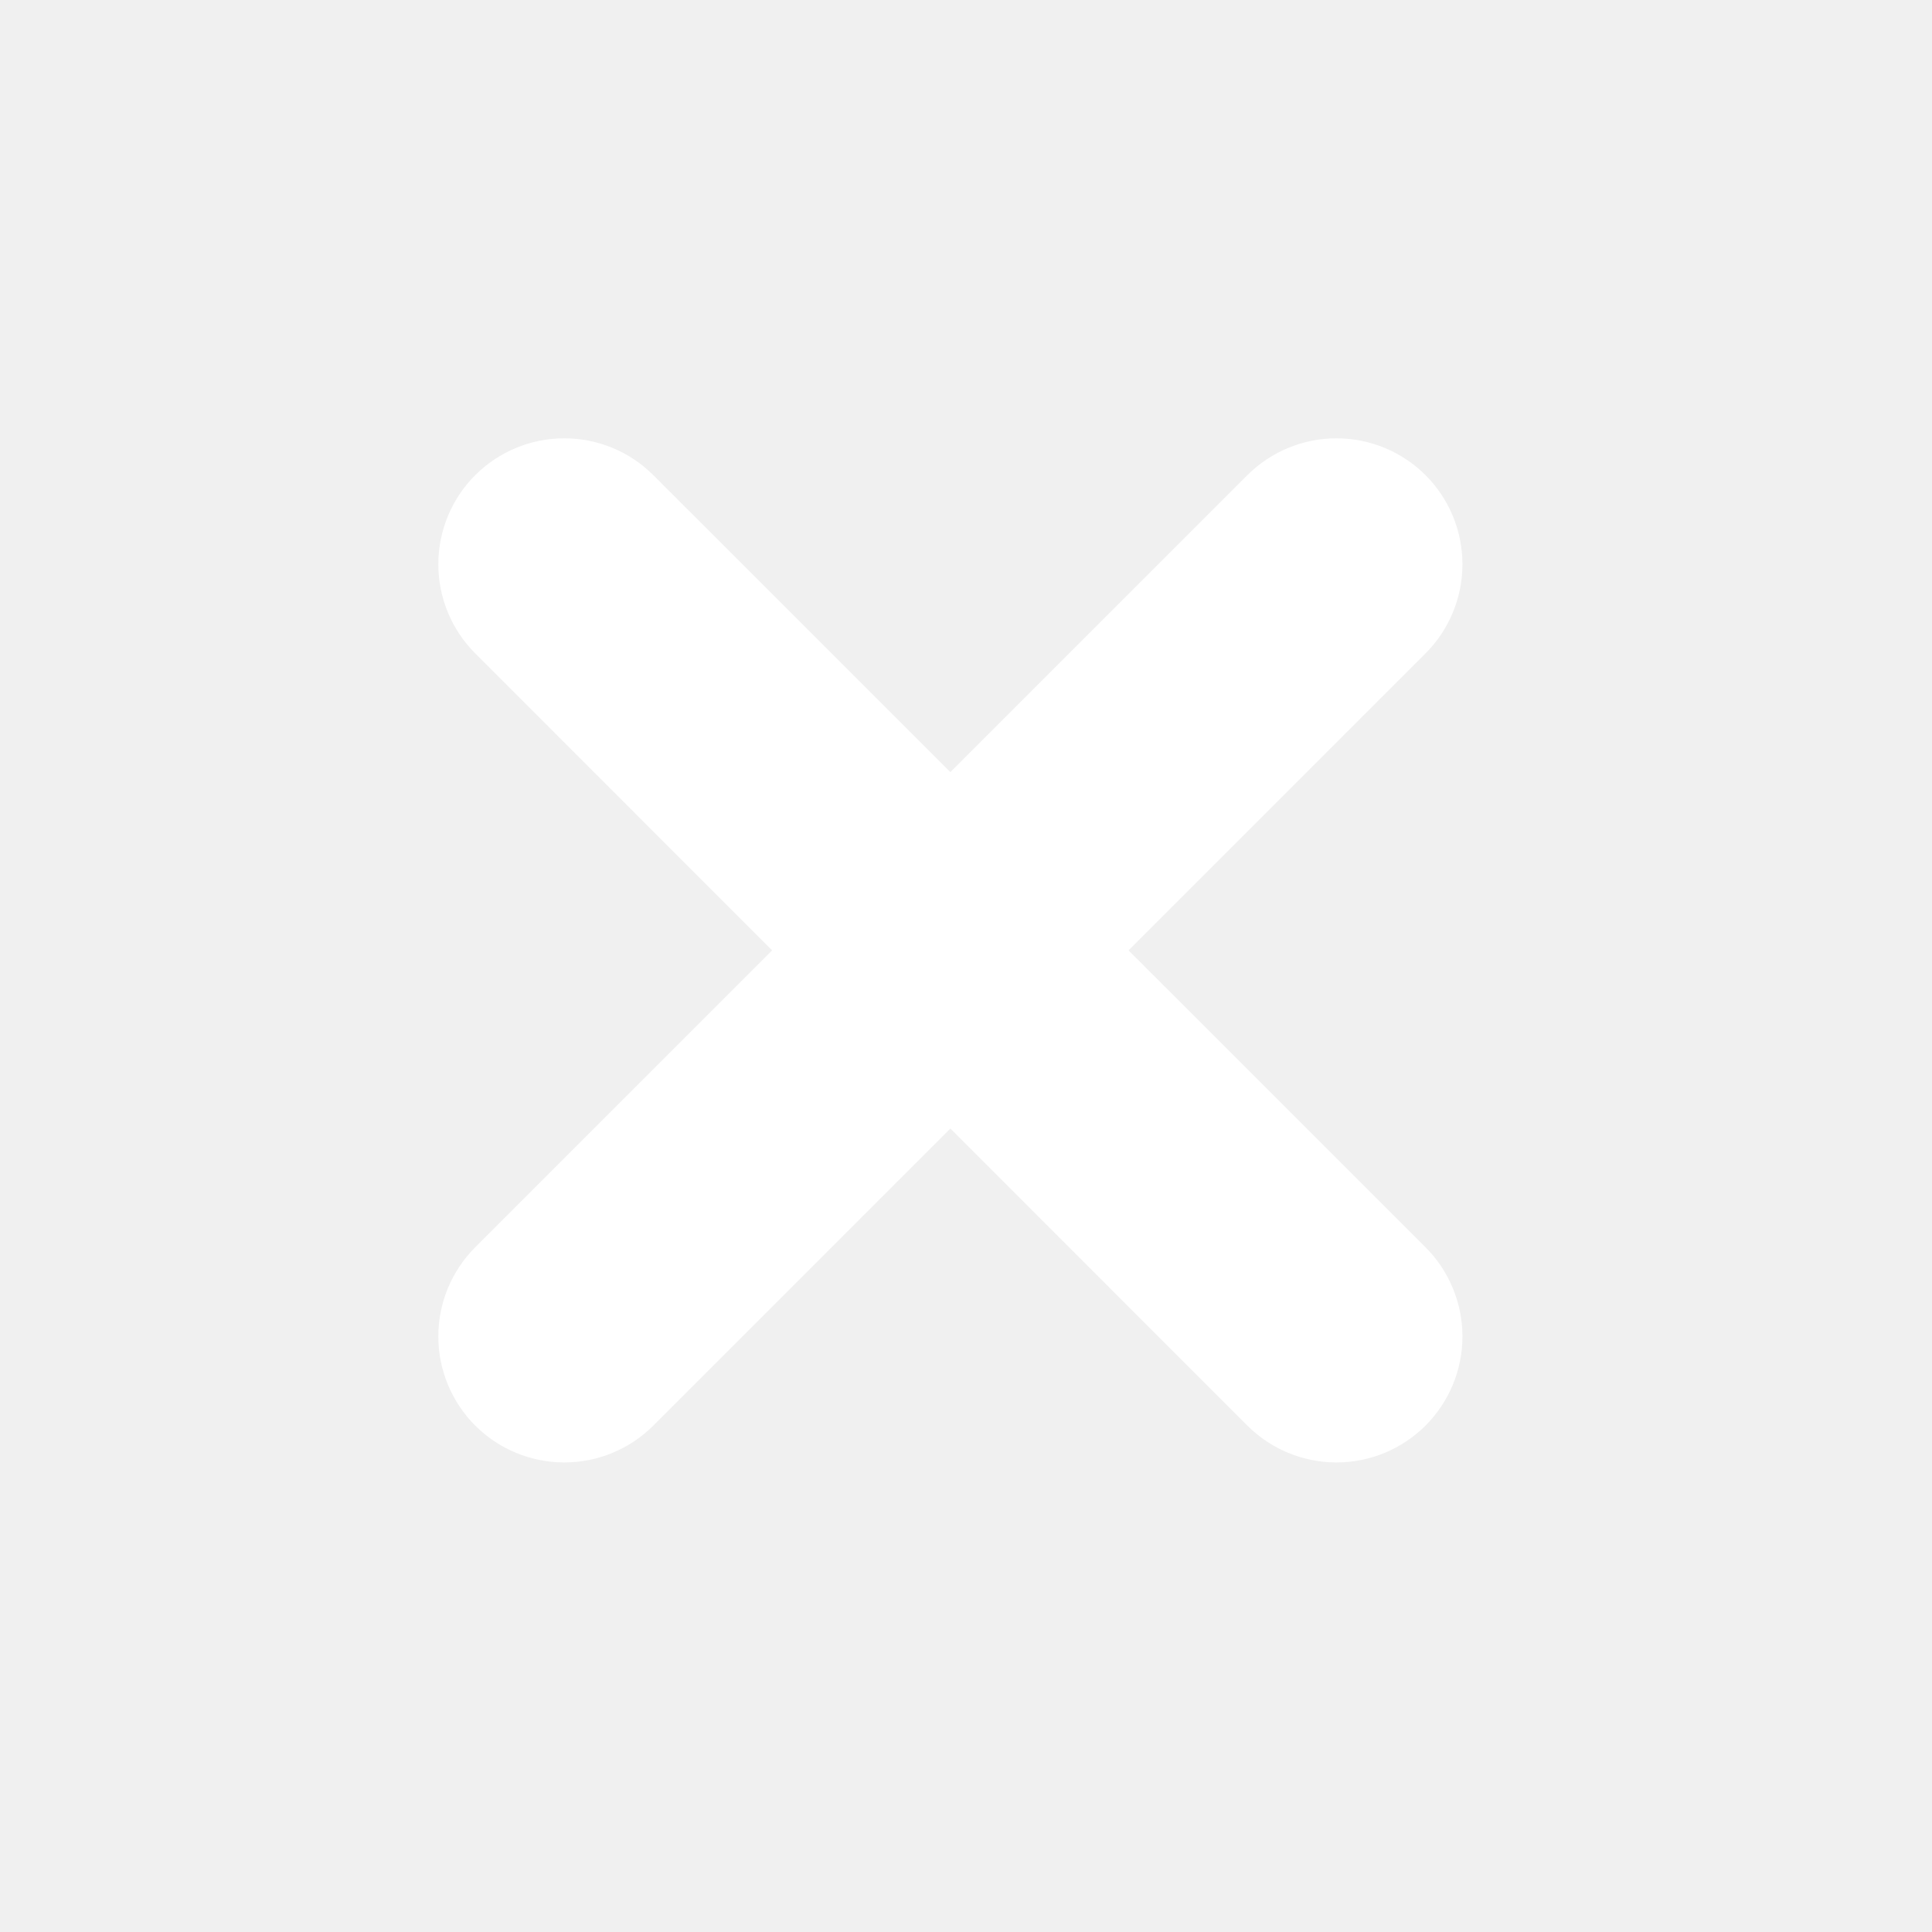
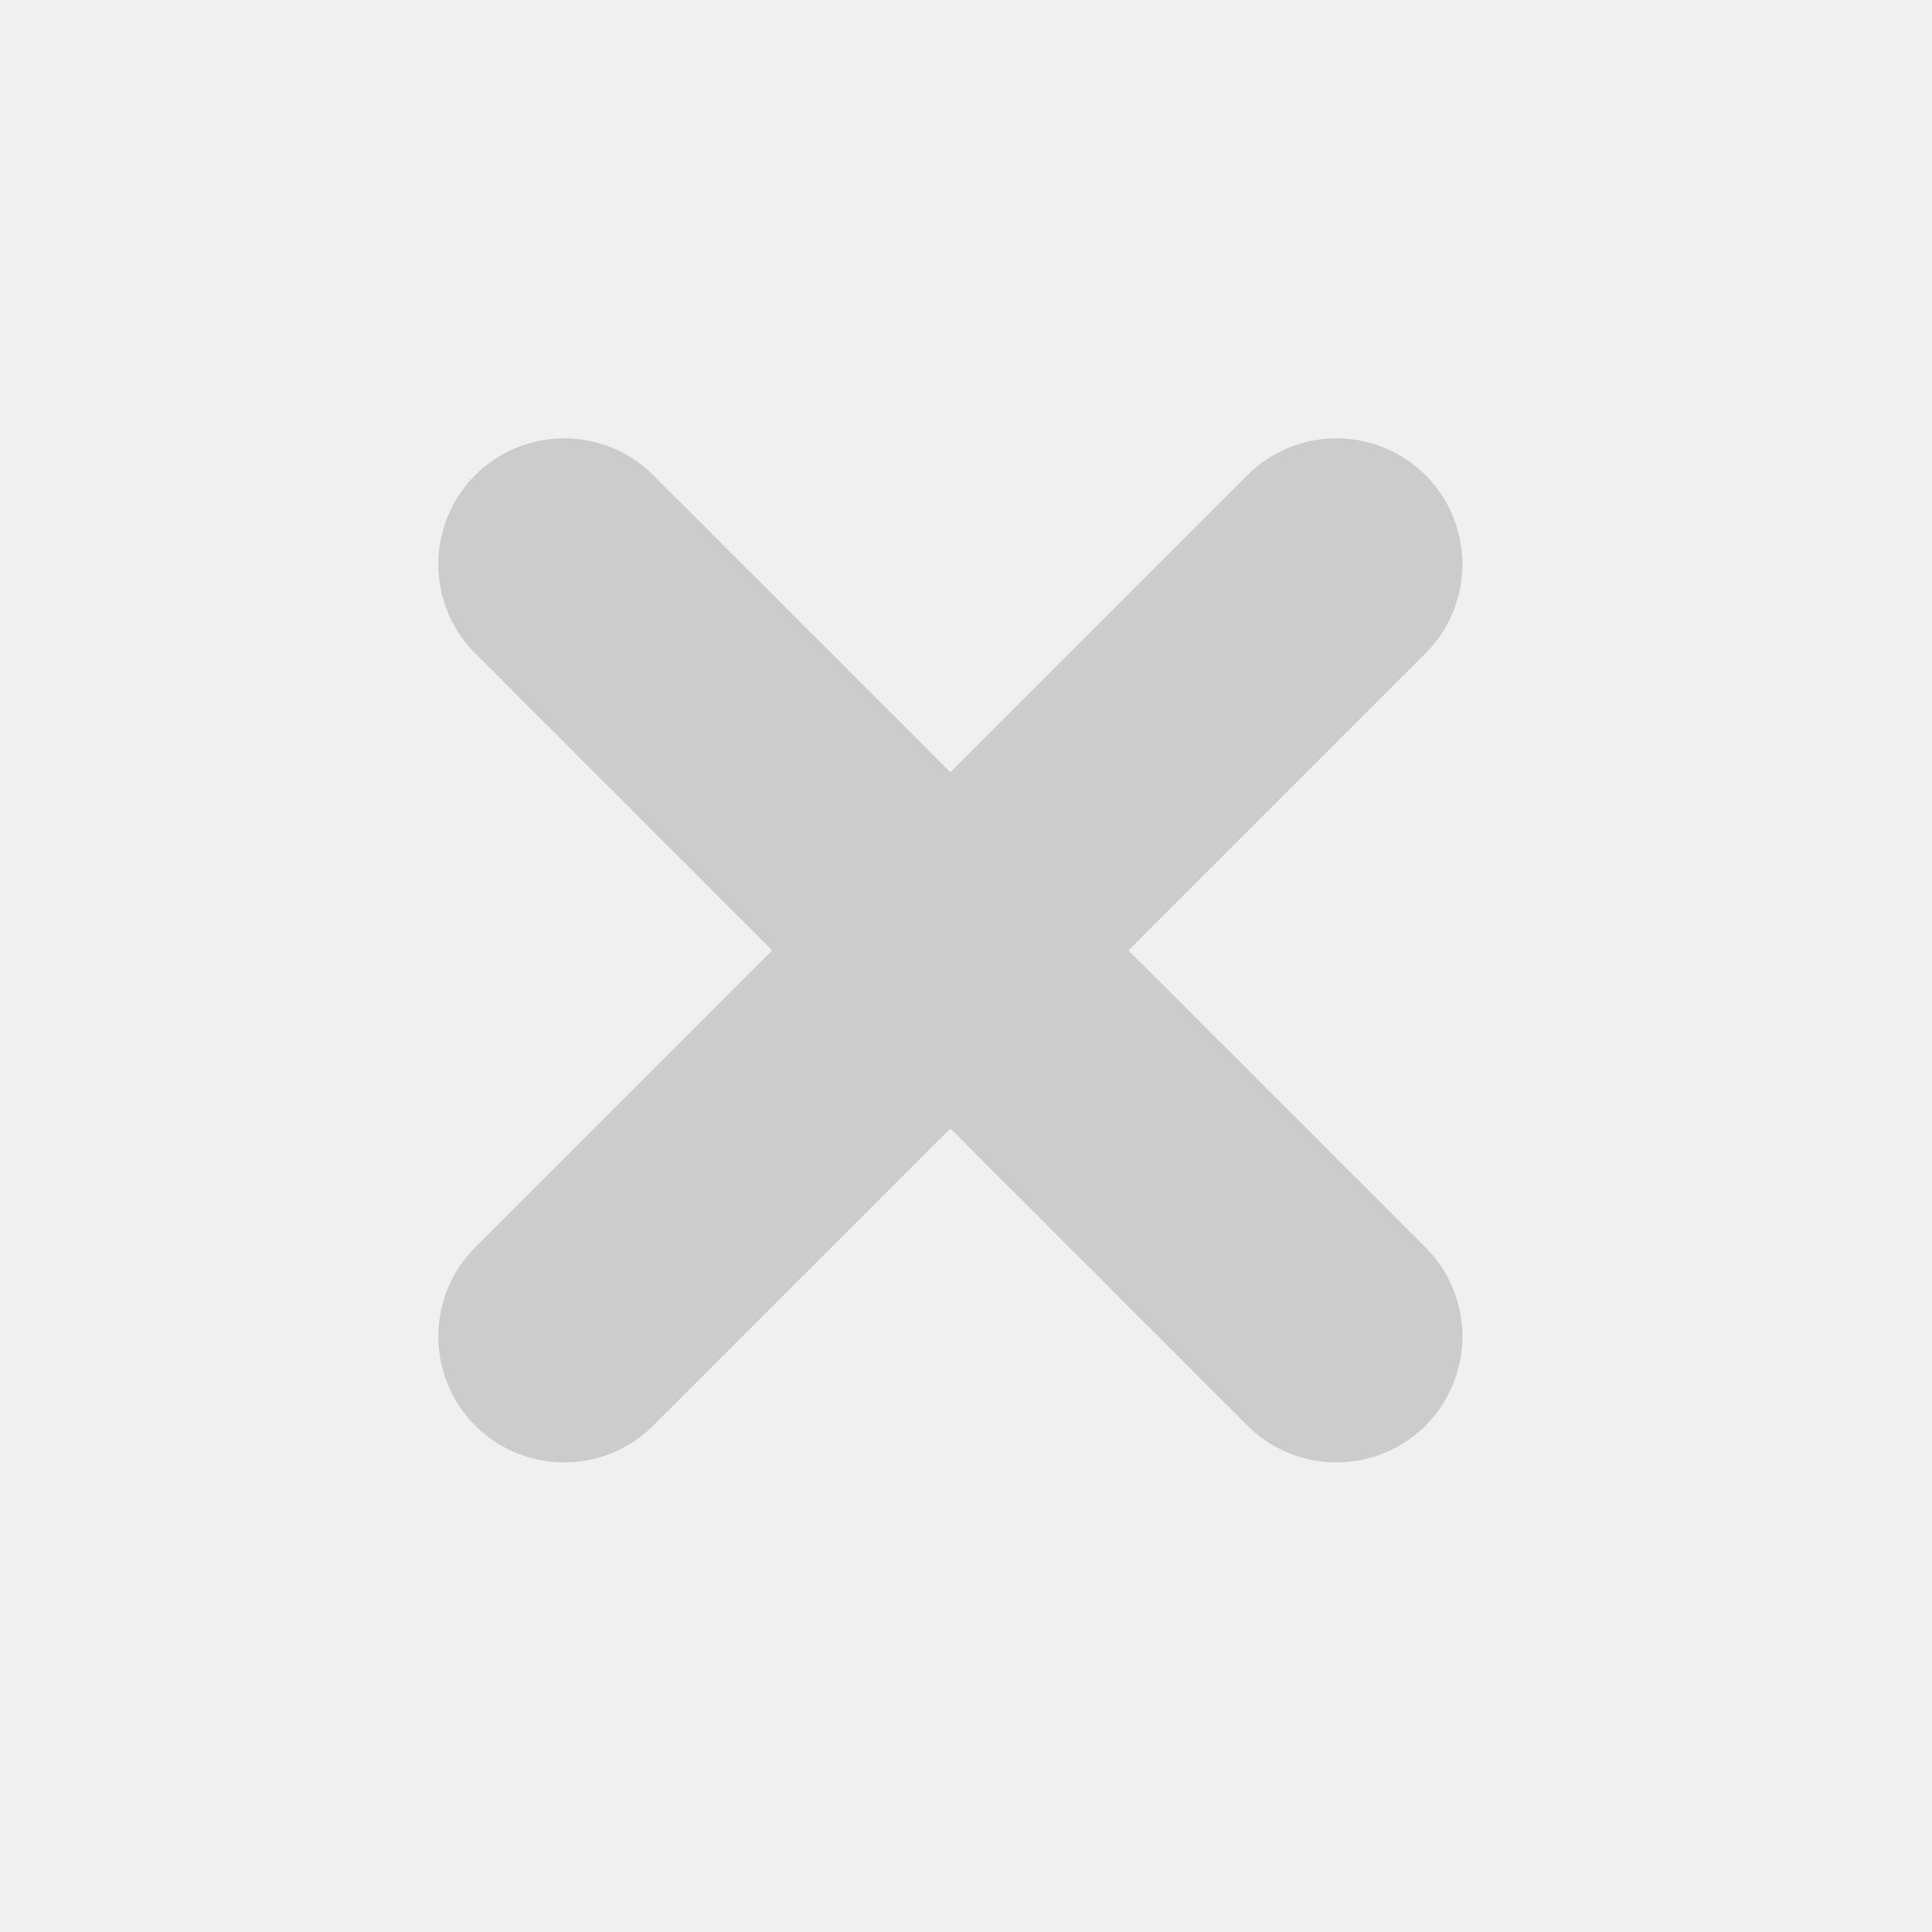
<svg xmlns="http://www.w3.org/2000/svg" width="23" height="23" viewBox="0 0 23 23" fill="none">
-   <path d="M5.657 14.849L9.192 11.314L5.657 7.778C5.376 7.497 5.218 7.115 5.218 6.718C5.218 6.32 5.376 5.938 5.657 5.657C5.938 5.376 6.32 5.218 6.718 5.218C7.115 5.218 7.497 5.376 7.778 5.657L11.314 9.192L14.849 5.657C15.131 5.376 15.512 5.218 15.91 5.218C16.308 5.218 16.689 5.376 16.971 5.657C17.252 5.938 17.41 6.32 17.41 6.718C17.41 7.115 17.252 7.497 16.971 7.778L13.435 11.314L16.971 14.849C17.252 15.13 17.41 15.512 17.41 15.91C17.41 16.308 17.252 16.689 16.971 16.971C16.689 17.252 16.308 17.41 15.91 17.41C15.512 17.41 15.131 17.252 14.849 16.971L11.314 13.435L7.778 16.971C7.497 17.252 7.115 17.41 6.718 17.41C6.32 17.41 5.938 17.252 5.657 16.971C5.376 16.689 5.218 16.308 5.218 15.91C5.218 15.512 5.376 15.13 5.657 14.849Z" fill="#ffffff" />
+   <path d="M5.657 14.849L9.192 11.314L5.657 7.778C5.376 7.497 5.218 7.115 5.218 6.718C5.218 6.32 5.376 5.938 5.657 5.657C5.938 5.376 6.32 5.218 6.718 5.218C7.115 5.218 7.497 5.376 7.778 5.657L11.314 9.192L14.849 5.657C15.131 5.376 15.512 5.218 15.91 5.218C16.308 5.218 16.689 5.376 16.971 5.657C17.252 5.938 17.41 6.32 17.41 6.718C17.41 7.115 17.252 7.497 16.971 7.778L13.435 11.314L16.971 14.849C17.252 15.13 17.41 15.512 17.41 15.91C17.41 16.308 17.252 16.689 16.971 16.971C16.689 17.252 16.308 17.41 15.91 17.41C15.512 17.41 15.131 17.252 14.849 16.971L11.314 13.435L7.778 16.971C7.497 17.252 7.115 17.41 6.718 17.41C6.32 17.41 5.938 17.252 5.657 16.971C5.376 16.689 5.218 16.308 5.218 15.91C5.218 15.512 5.376 15.13 5.657 14.849Z" fill="#CCCCCC" />
</svg>
